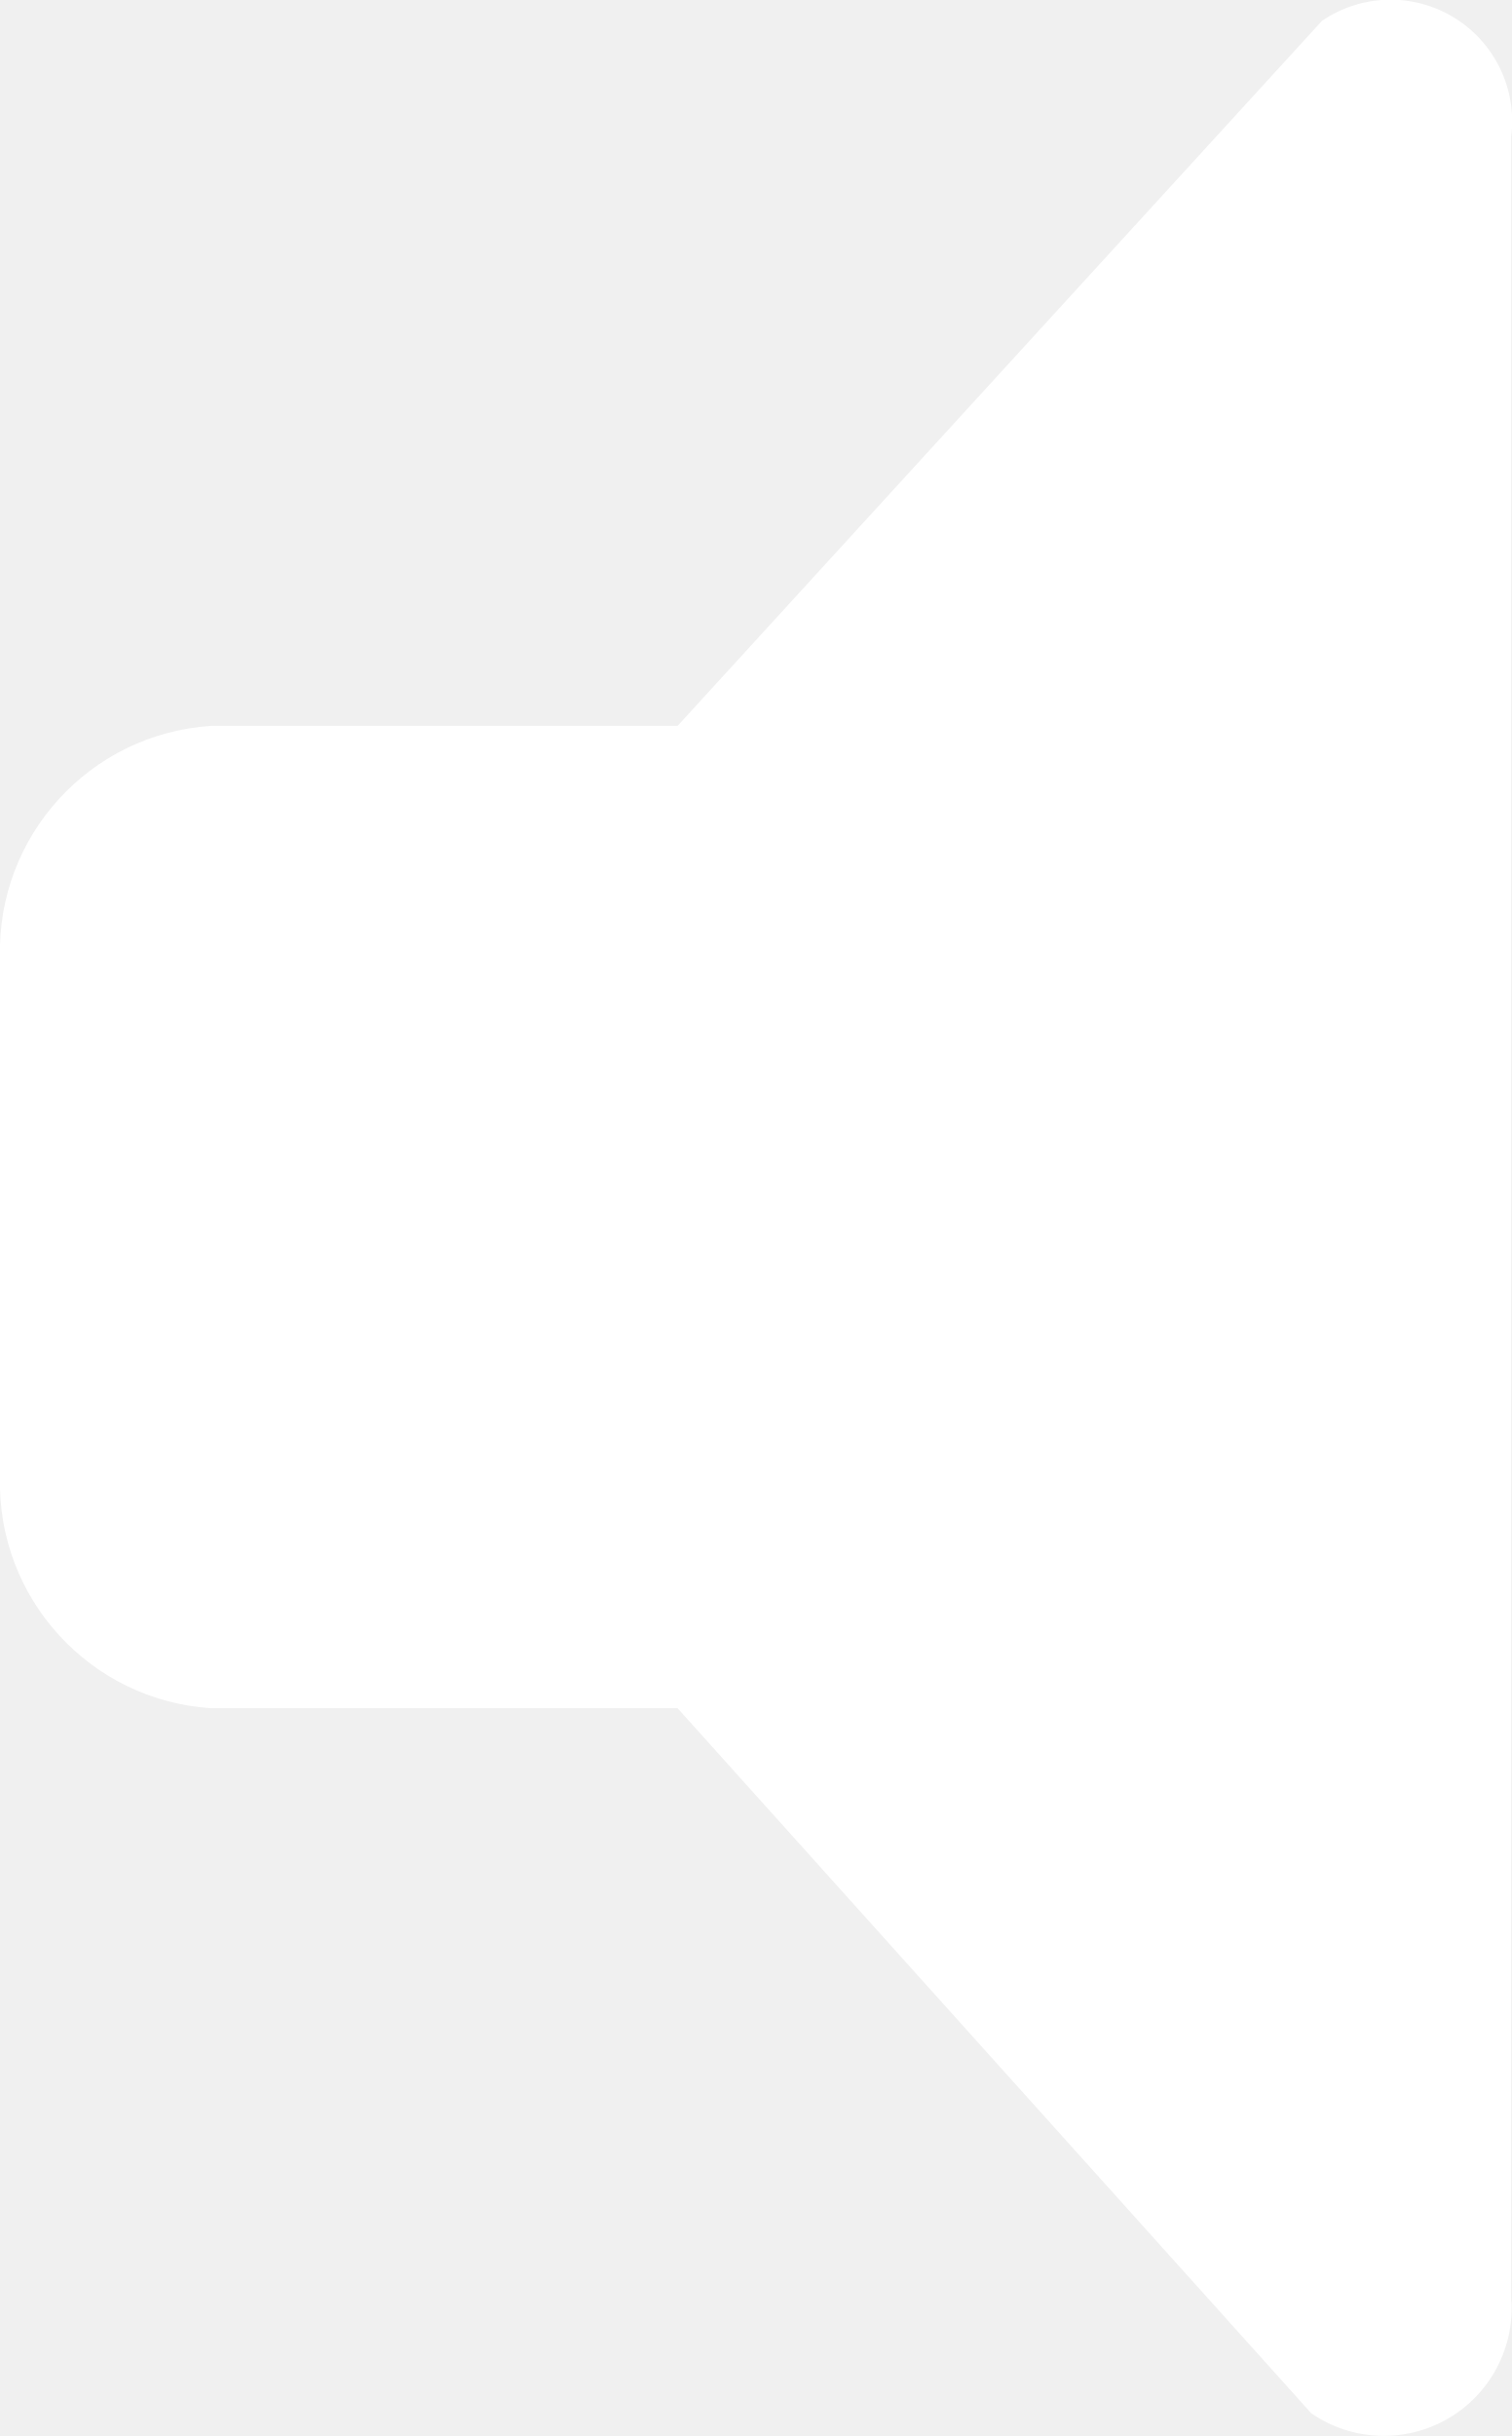
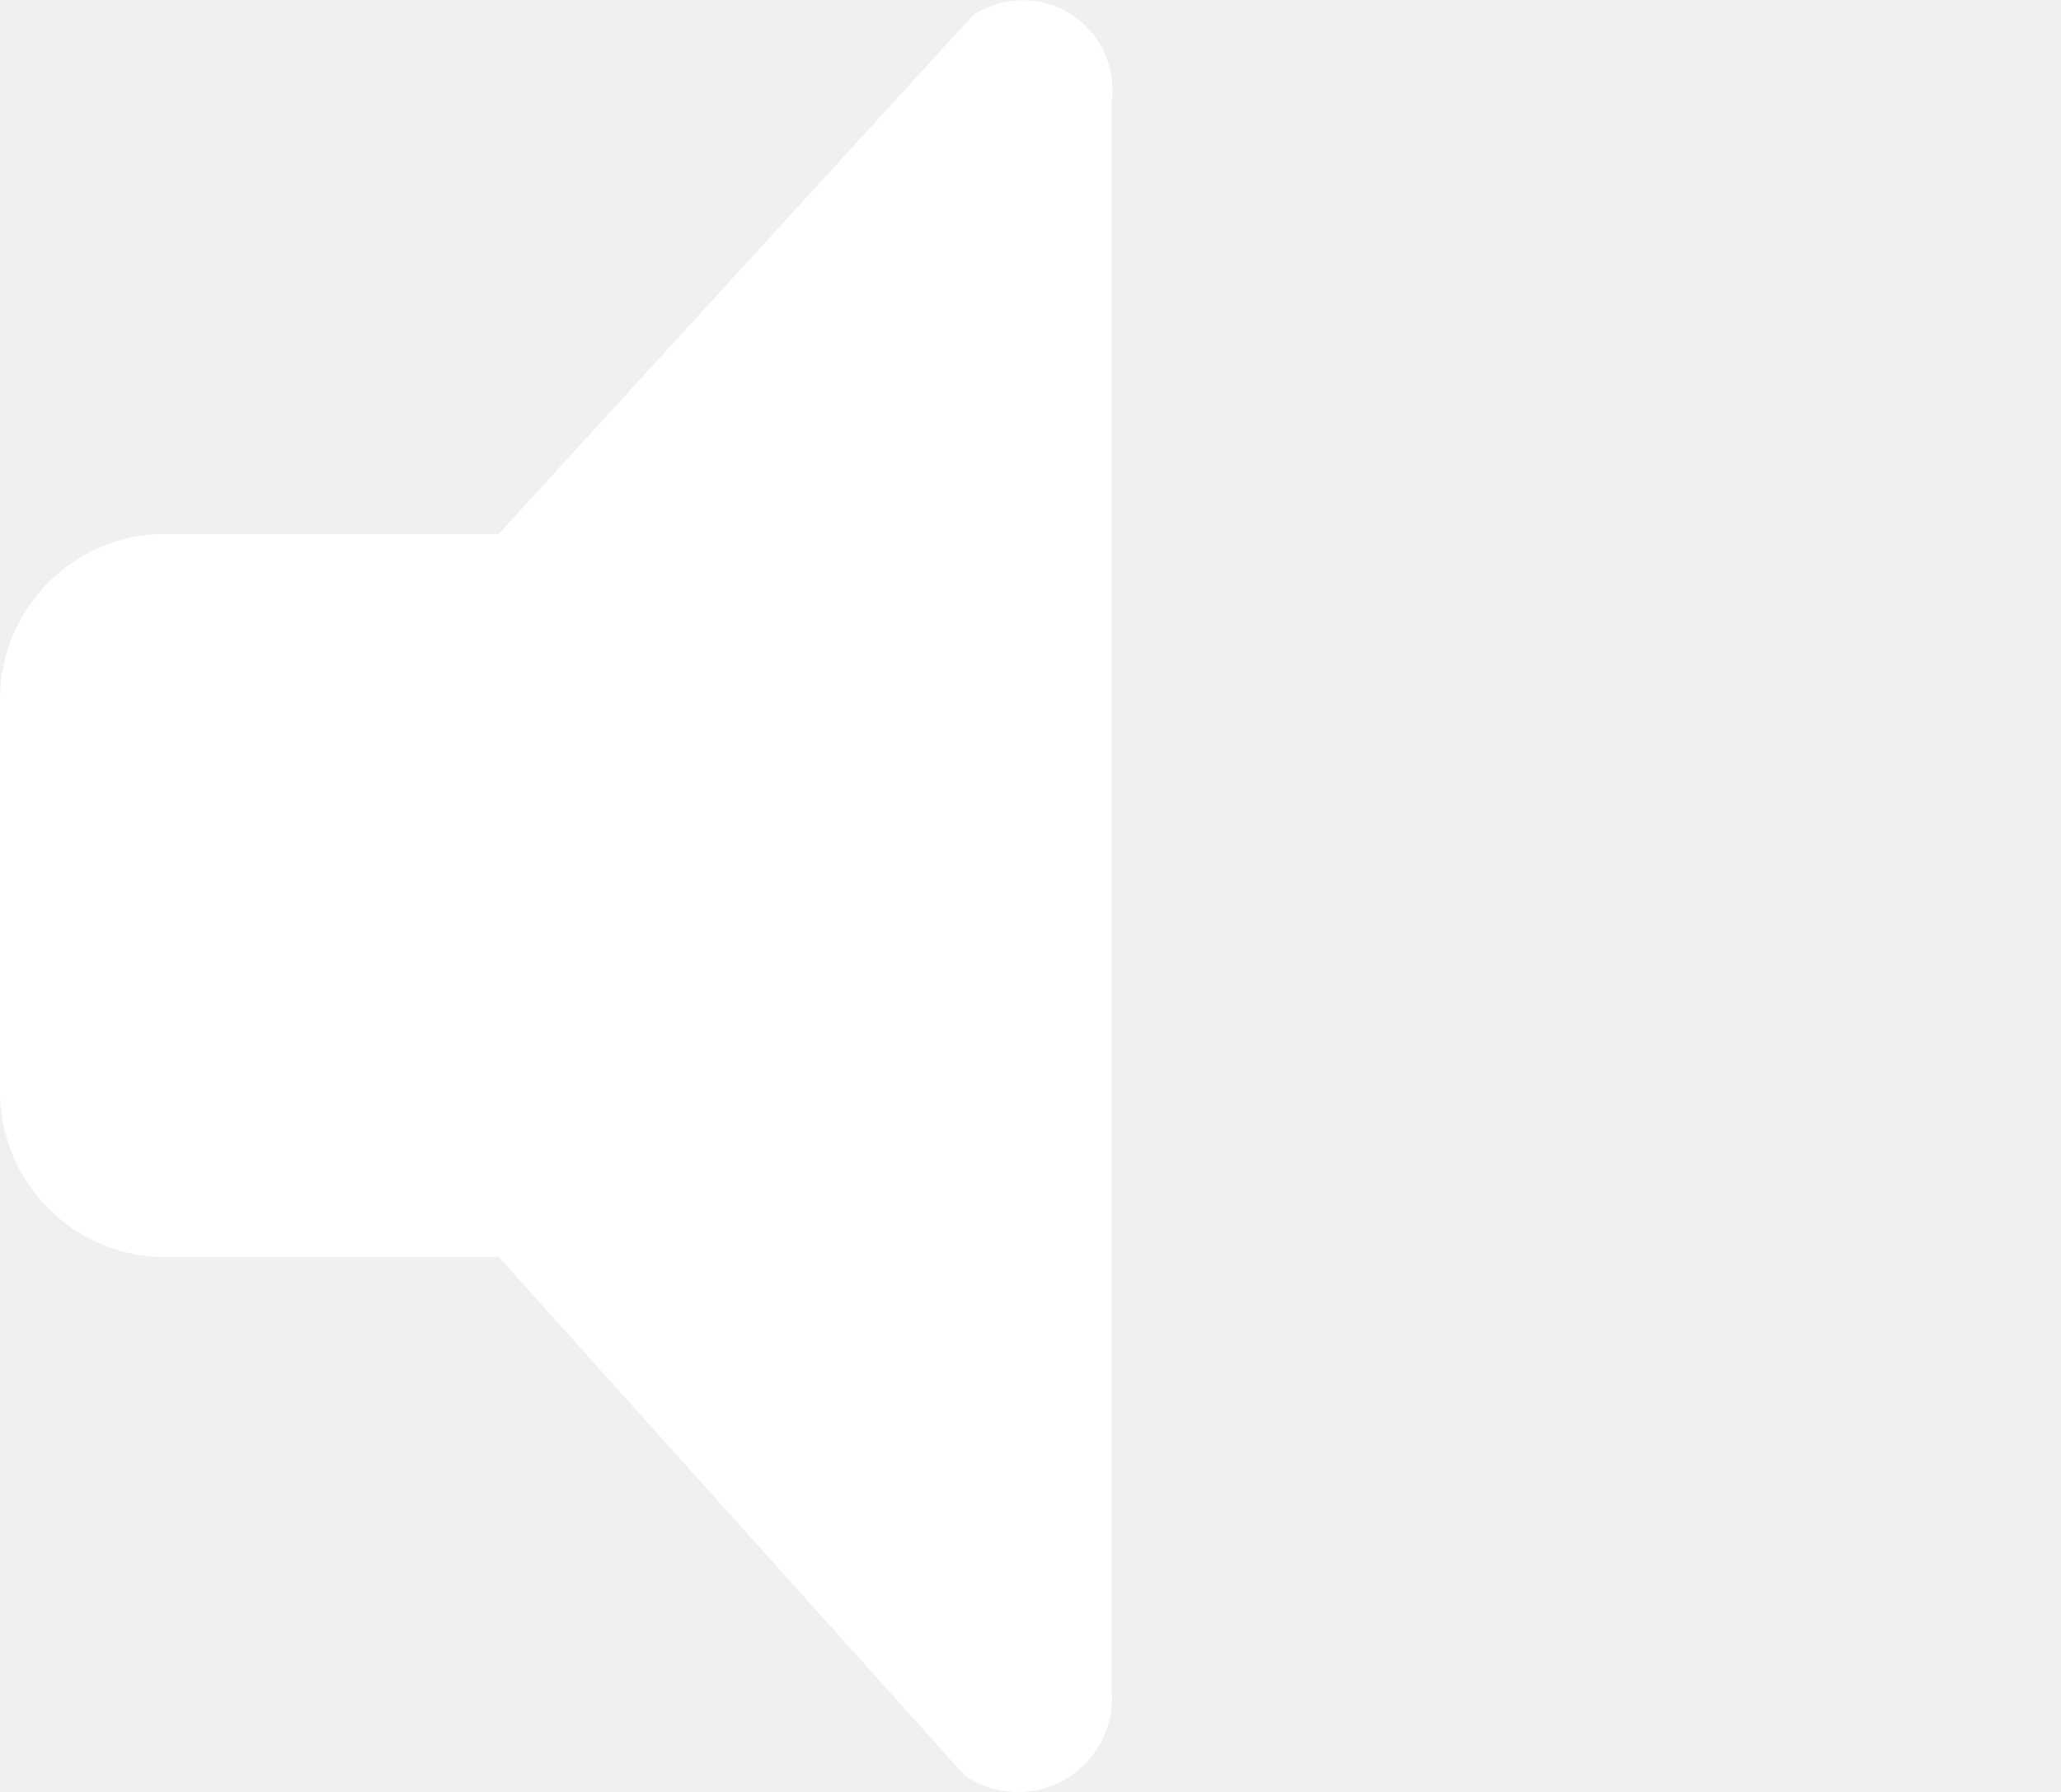
- <svg xmlns="http://www.w3.org/2000/svg" viewBox="4772.682 -3171.273 9.568 15.417">
+ <svg xmlns="http://www.w3.org/2000/svg" viewBox="9020 378 23 20">
  <defs>
-     <style>.a{fill:#fff;}</style>
+     <style>.a{fill:none;}.b{fill:#fff;}</style>
  </defs>
-   <g transform="translate(4772.682 -3171.273)">
-     <path class="a" d="M8.368.151,4.289,4.613H1.336A1.429,1.429,0,0,0,0,6.076V9.367A1.429,1.429,0,0,0,1.336,10.83H4.289L8.3,15.292a.809.809,0,0,0,1.266-.731V.883A.77.77,0,0,0,8.368.151Z" transform="translate(0 -0.019)" />
+   <g transform="translate(9020 378)">
+     <rect class="a" width="23" height="20" />
+     <path class="b" d="M10.857.191,5.565,5.979H1.733A1.854,1.854,0,0,0,0,7.877v4.27a1.854,1.854,0,0,0,1.733,1.9H5.565l5.2,5.788a1.05,1.05,0,0,0,1.642-.949V1.14A1,1,0,0,0,10.857.191Z" transform="translate(0 -0.019)" />
  </g>
</svg>
